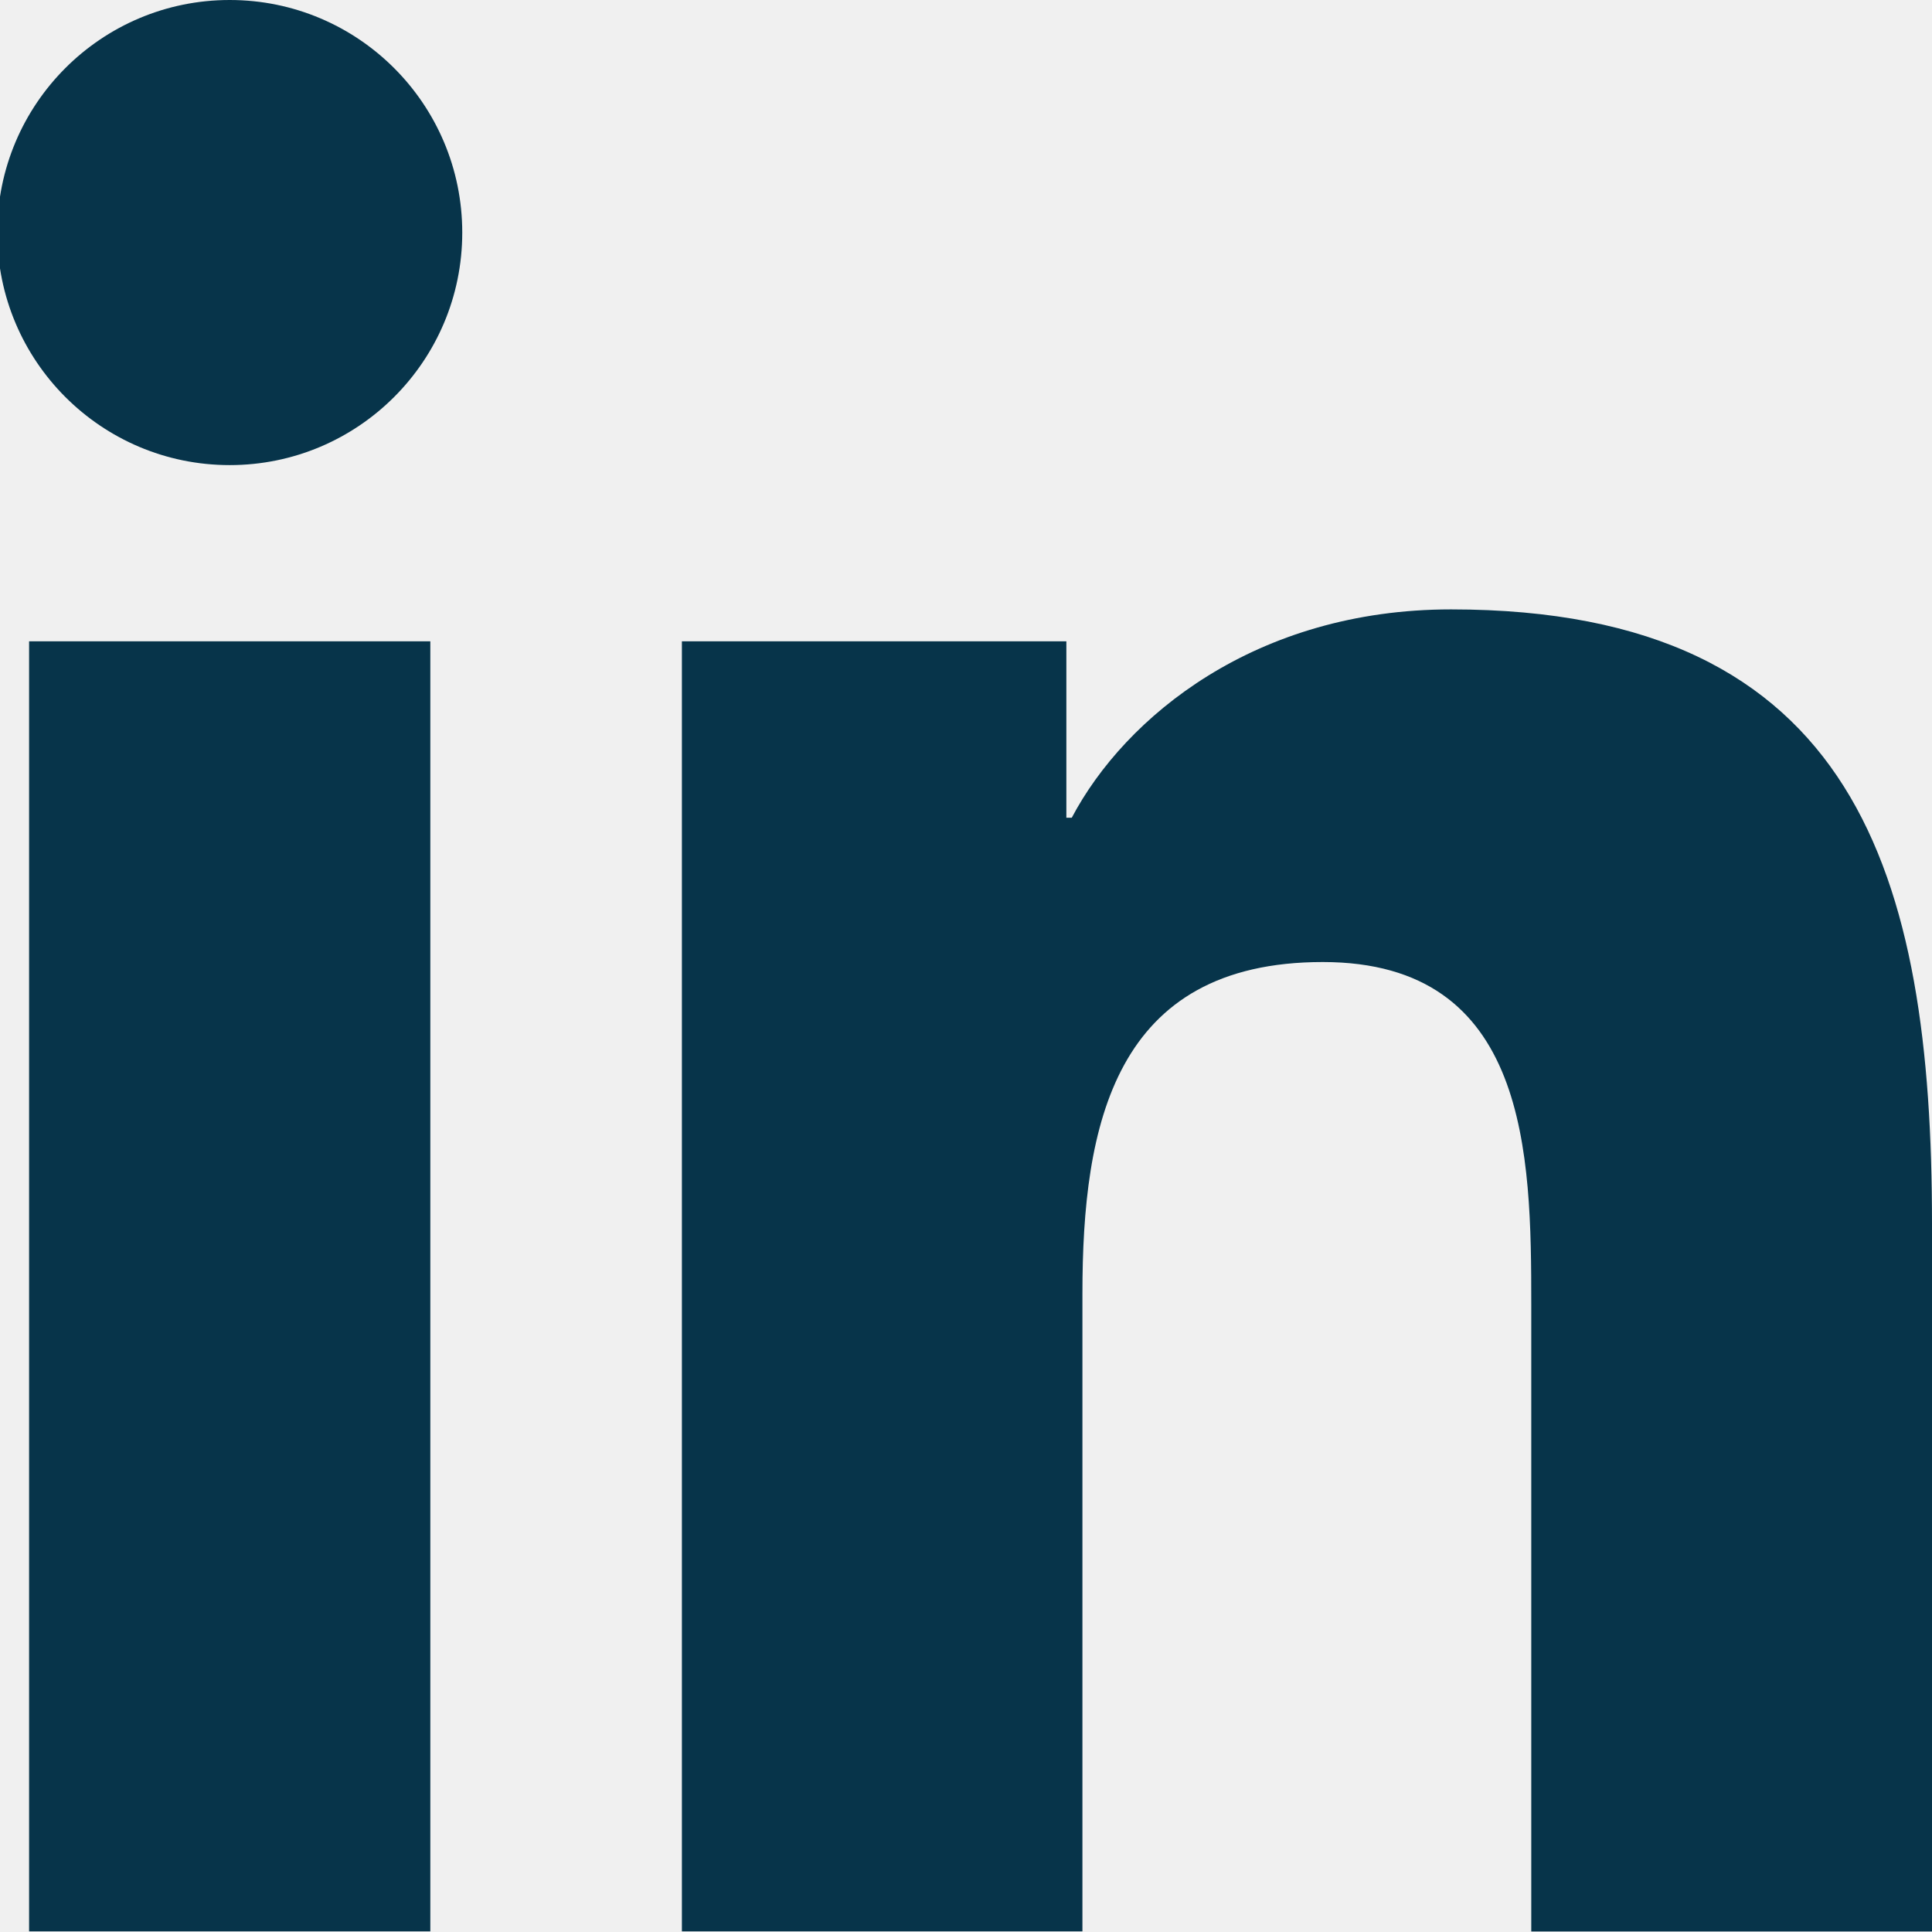
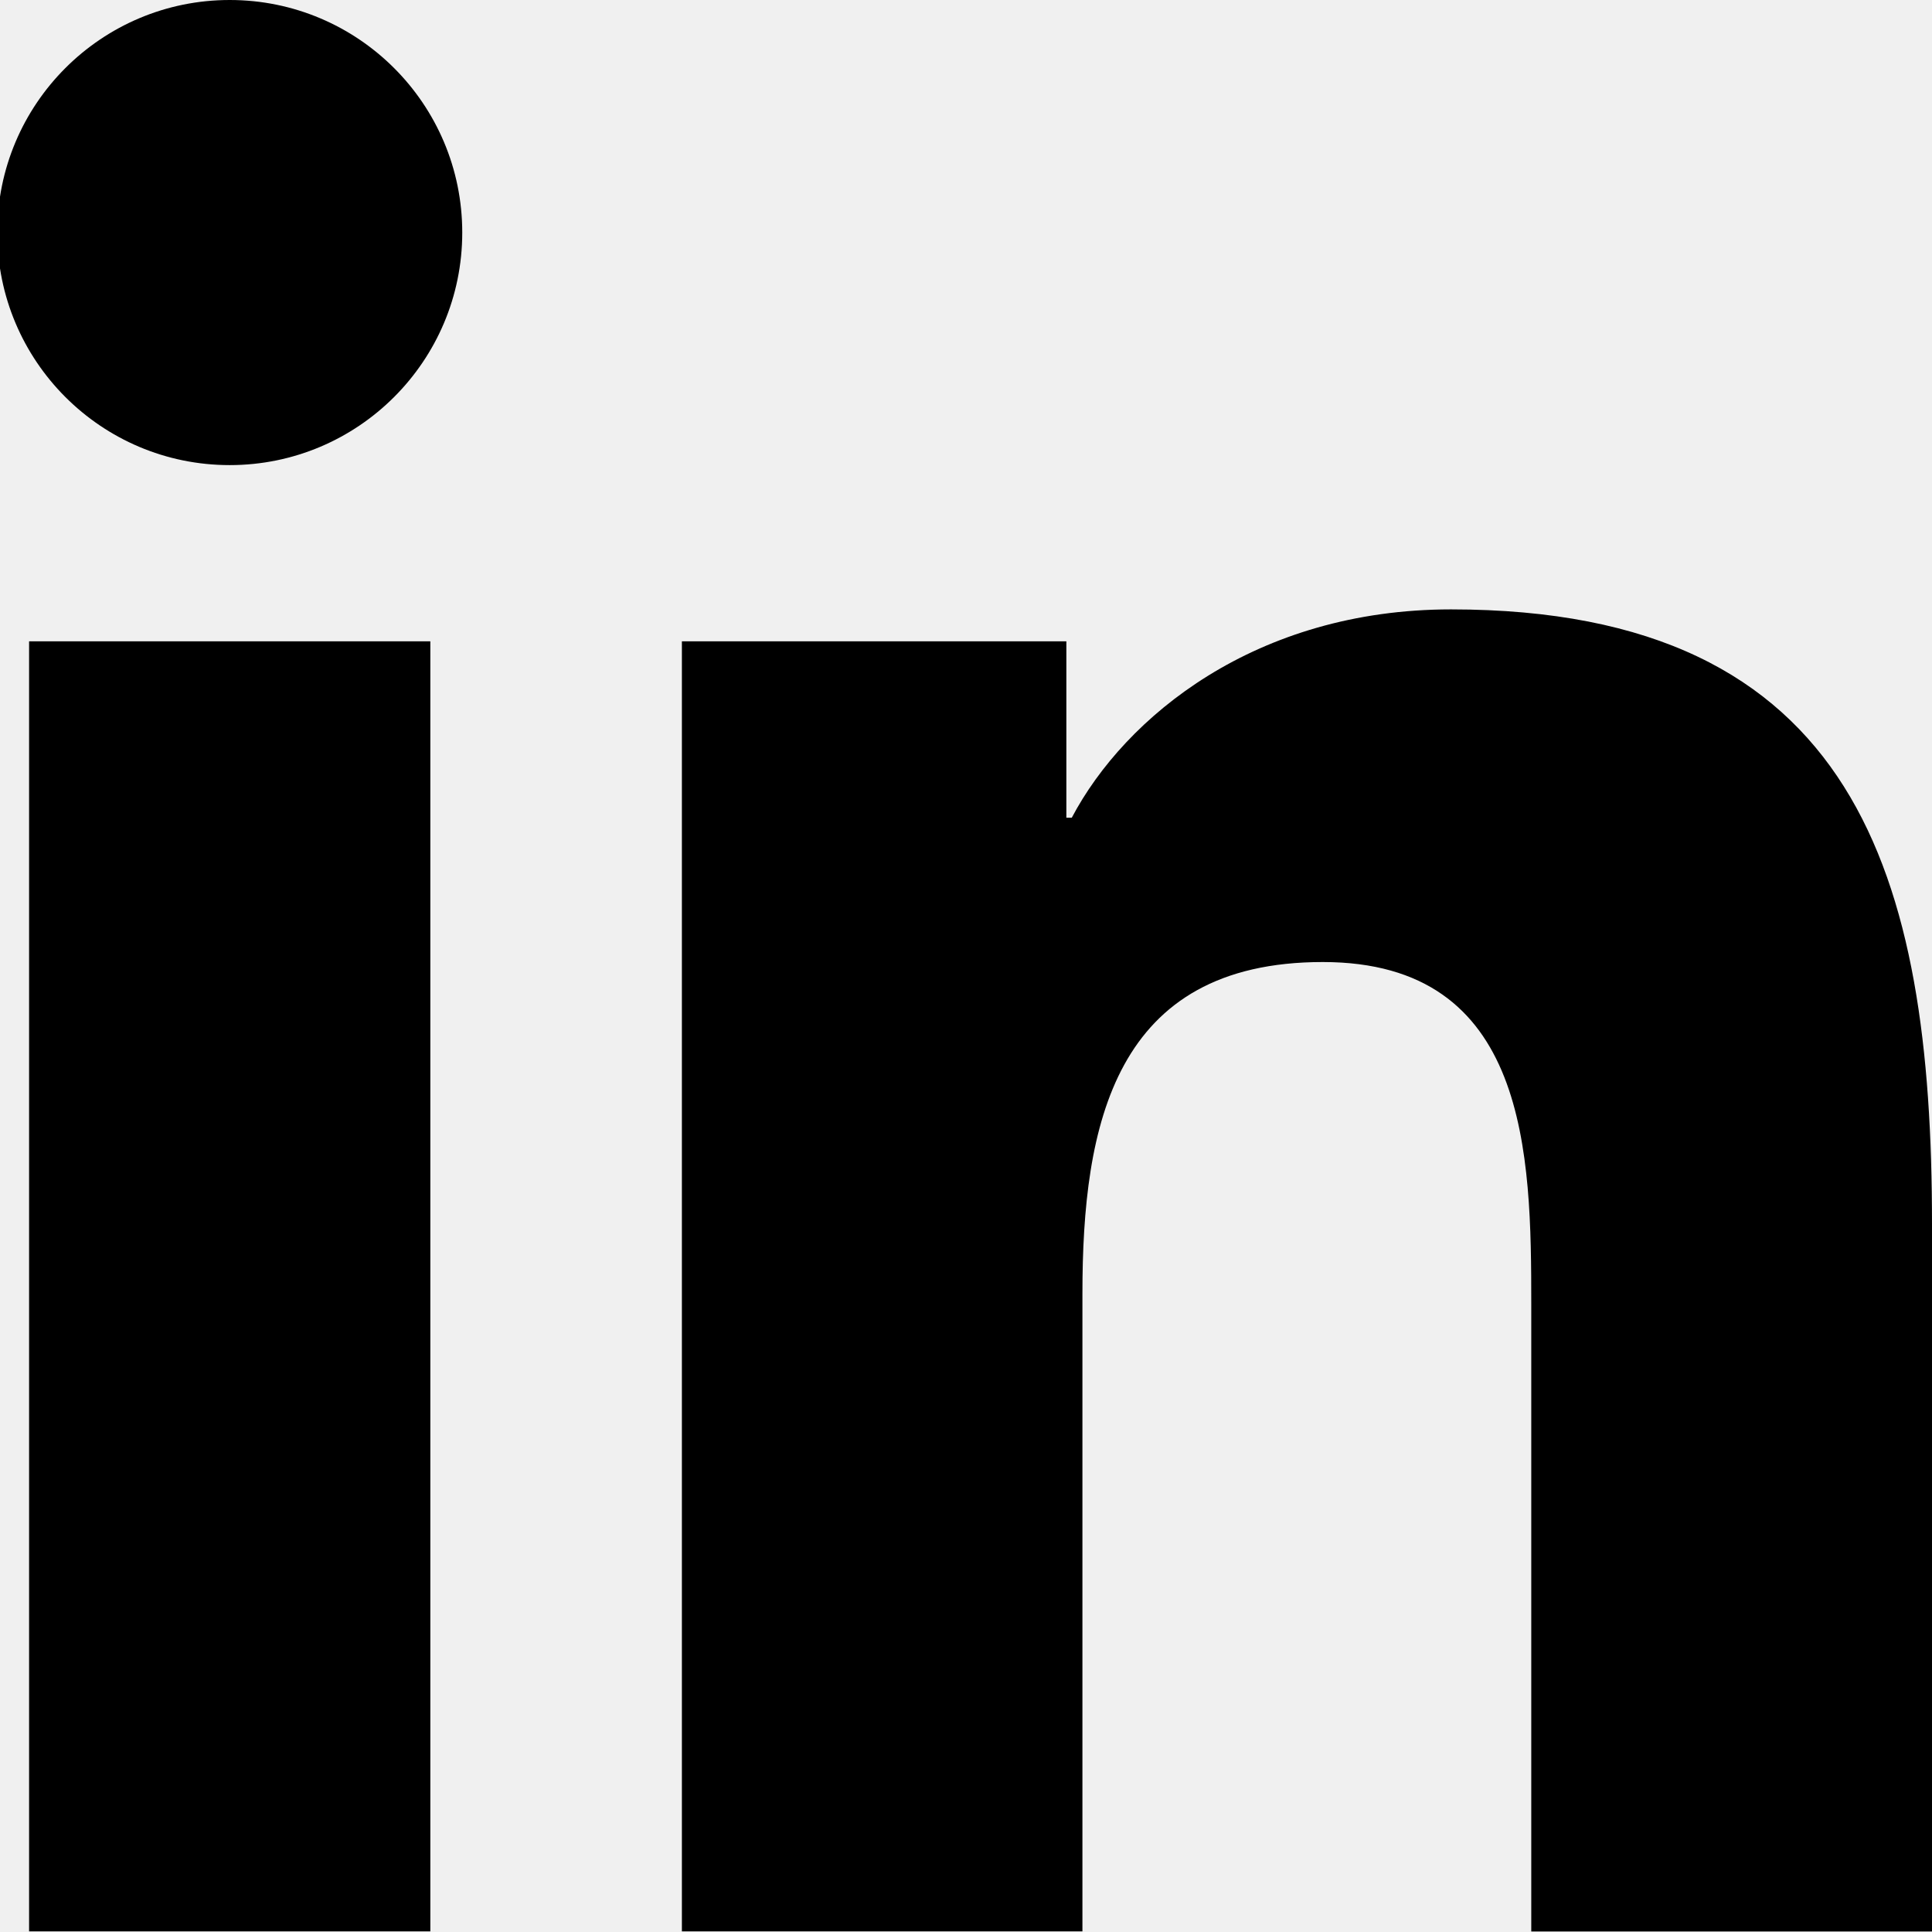
<svg xmlns="http://www.w3.org/2000/svg" width="19" height="19" viewBox="0 0 19 19" fill="none">
  <g clip-path="url(#clip0)">
-     <path fill-rule="evenodd" clip-rule="evenodd" d="M4.546 2.287C4.546 3.55 3.522 4.574 2.259 4.574C0.996 4.574 -0.027 3.55 -0.027 2.287C-0.027 1.024 0.996 0 2.259 0C3.522 0 4.546 1.024 4.546 2.287ZM6.706 18.994V6.307H10.487V8.042H10.54C11.066 7.046 12.352 5.993 14.27 5.993C18.264 5.993 19 8.62 19 12.037V18.995H15.059V12.824C15.059 11.354 15.034 9.461 13.009 9.461C10.956 9.461 10.645 11.064 10.645 12.72V18.994H6.706ZM4.232 6.307H0.286V18.994H4.232V6.307Z" fill="#07344A" />
+     <path fill-rule="evenodd" clip-rule="evenodd" d="M4.546 2.287C4.546 3.55 3.522 4.574 2.259 4.574C0.996 4.574 -0.027 3.55 -0.027 2.287C-0.027 1.024 0.996 0 2.259 0C3.522 0 4.546 1.024 4.546 2.287ZM6.706 18.994V6.307H10.487V8.042H10.54C11.066 7.046 12.352 5.993 14.27 5.993C18.264 5.993 19 8.62 19 12.037V18.995H15.059V12.824C15.059 11.354 15.034 9.461 13.009 9.461C10.956 9.461 10.645 11.064 10.645 12.72V18.994H6.706ZM4.232 6.307H0.286V18.994H4.232V6.307Z" fill="#000000" />
  </g>
  <defs>
    <clipPath id="clip0">
      <rect width="19" height="19" fill="white" />
    </clipPath>
  </defs>
</svg>
